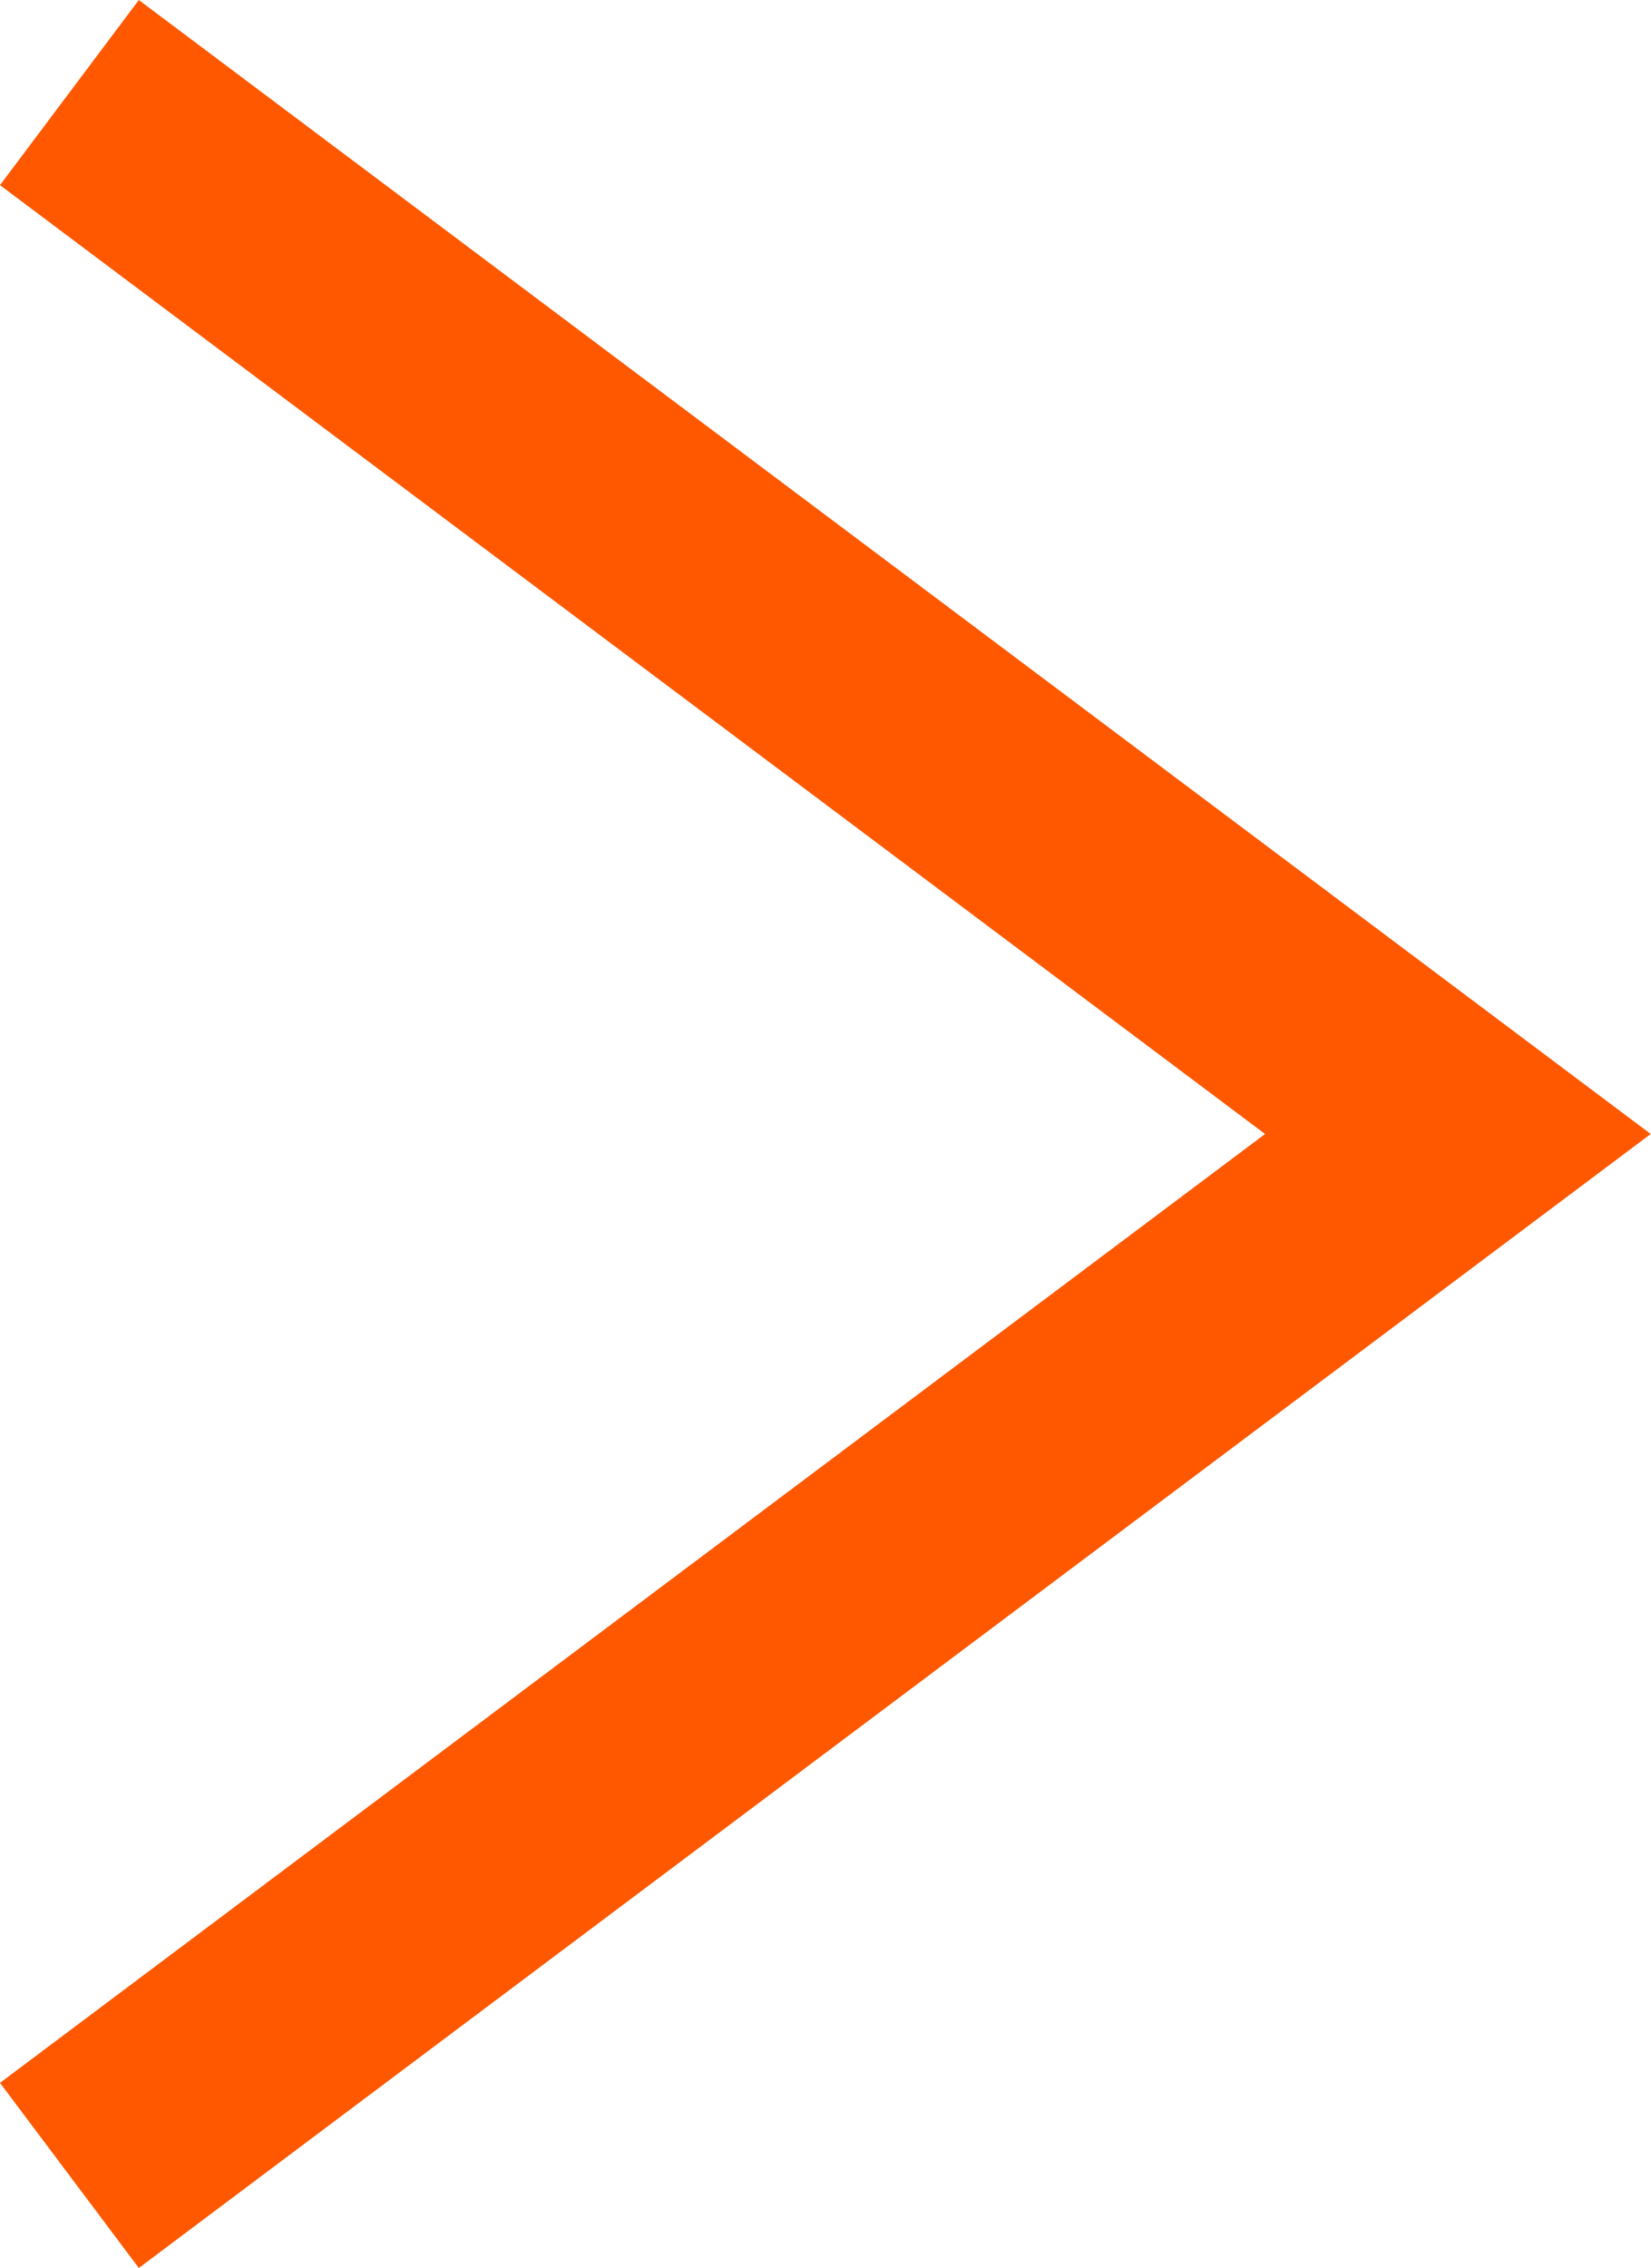
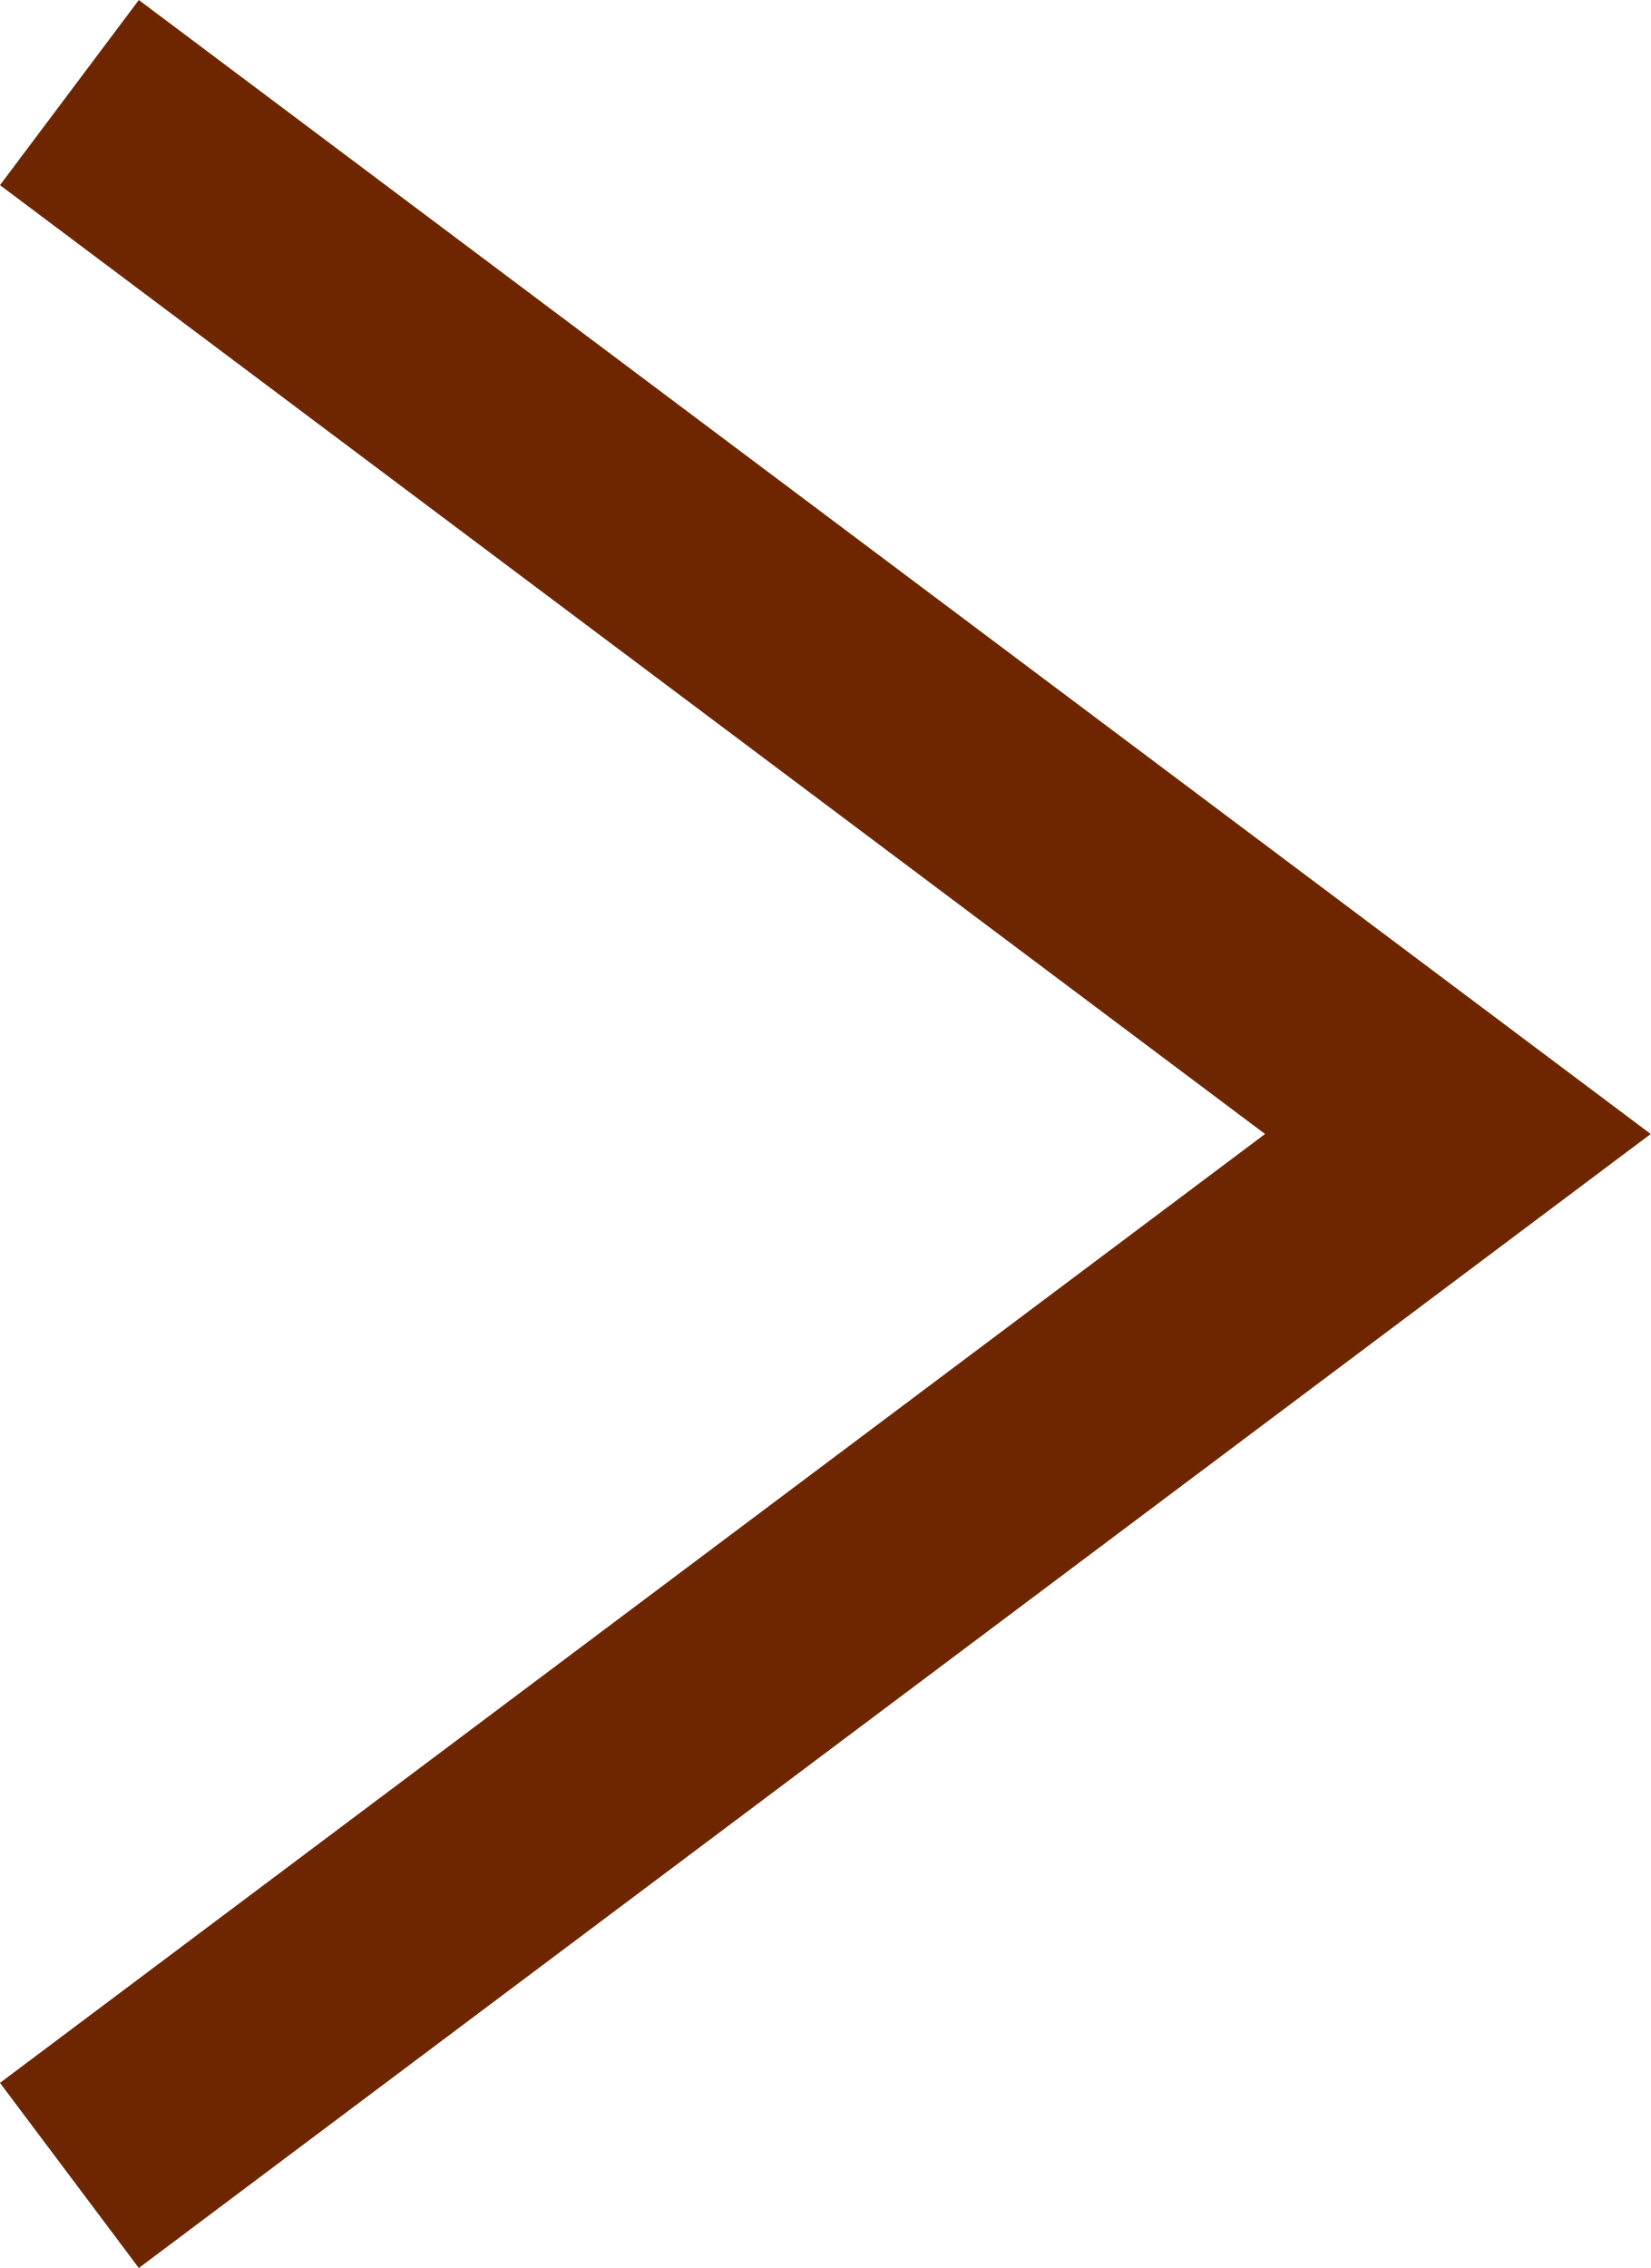
<svg xmlns="http://www.w3.org/2000/svg" width="7.133" height="9.8" viewBox="0 0 7.133 9.8">
-   <path id="read_arrow" d="M2055.024,1002.07l6,4.5-6,4.5" transform="translate(-2054.724 -1001.67)" fill="none" stroke="#ff5800" stroke-width="1" />
+   <path id="read_arrow" d="M2055.024,1002.07l6,4.5-6,4.5" transform="translate(-2054.724 -1001.67)" fill="none" stroke="#6e2600" stroke-width="1" />
</svg>
